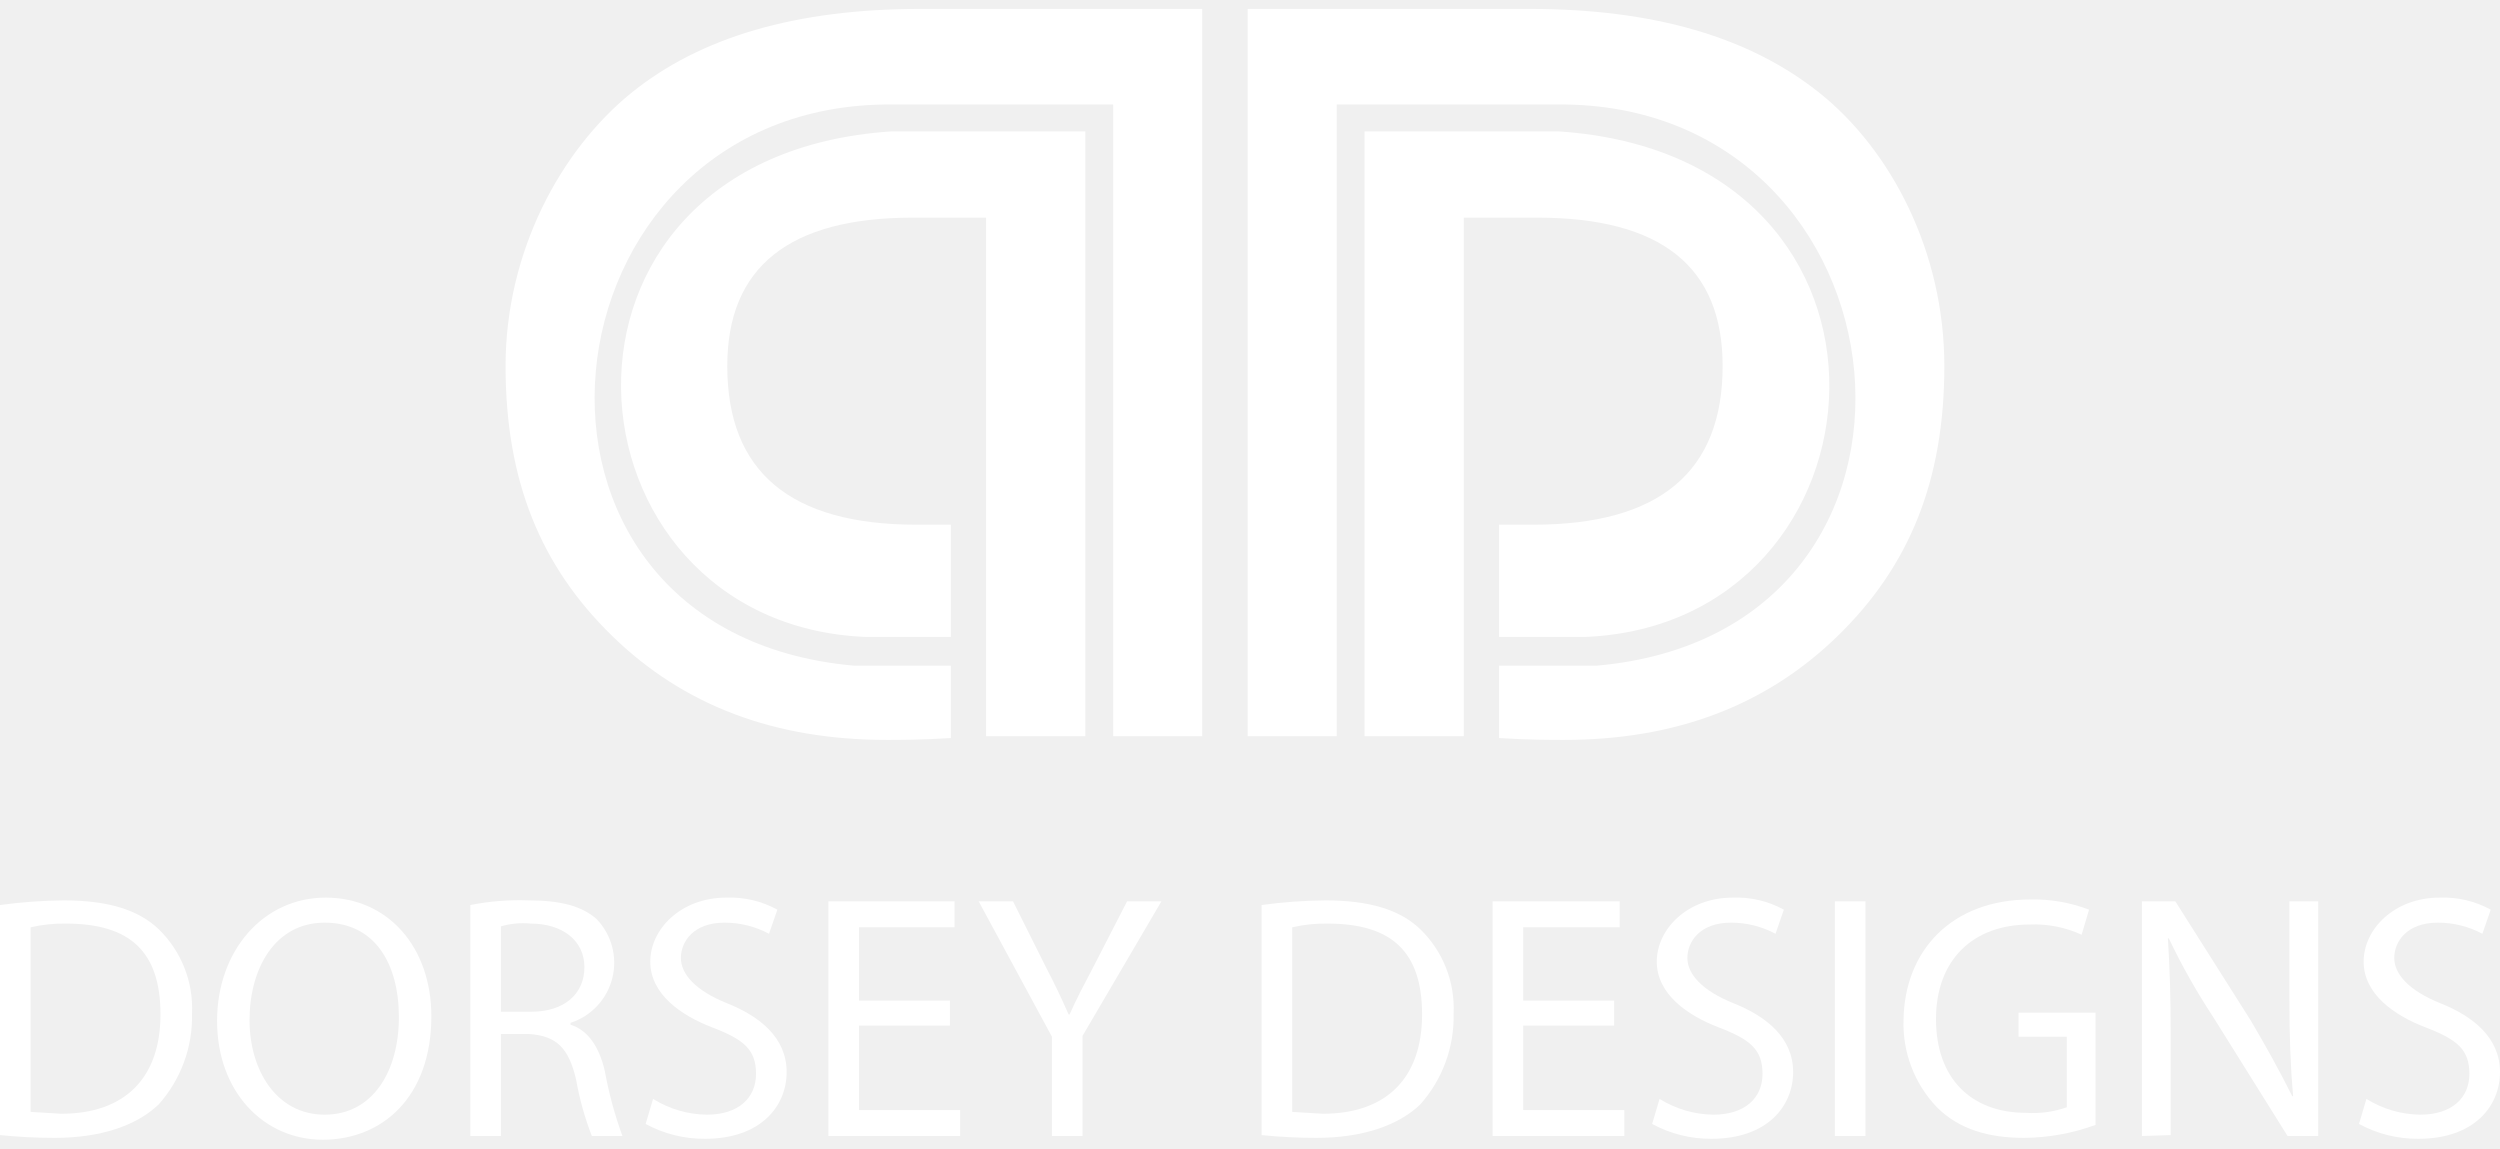
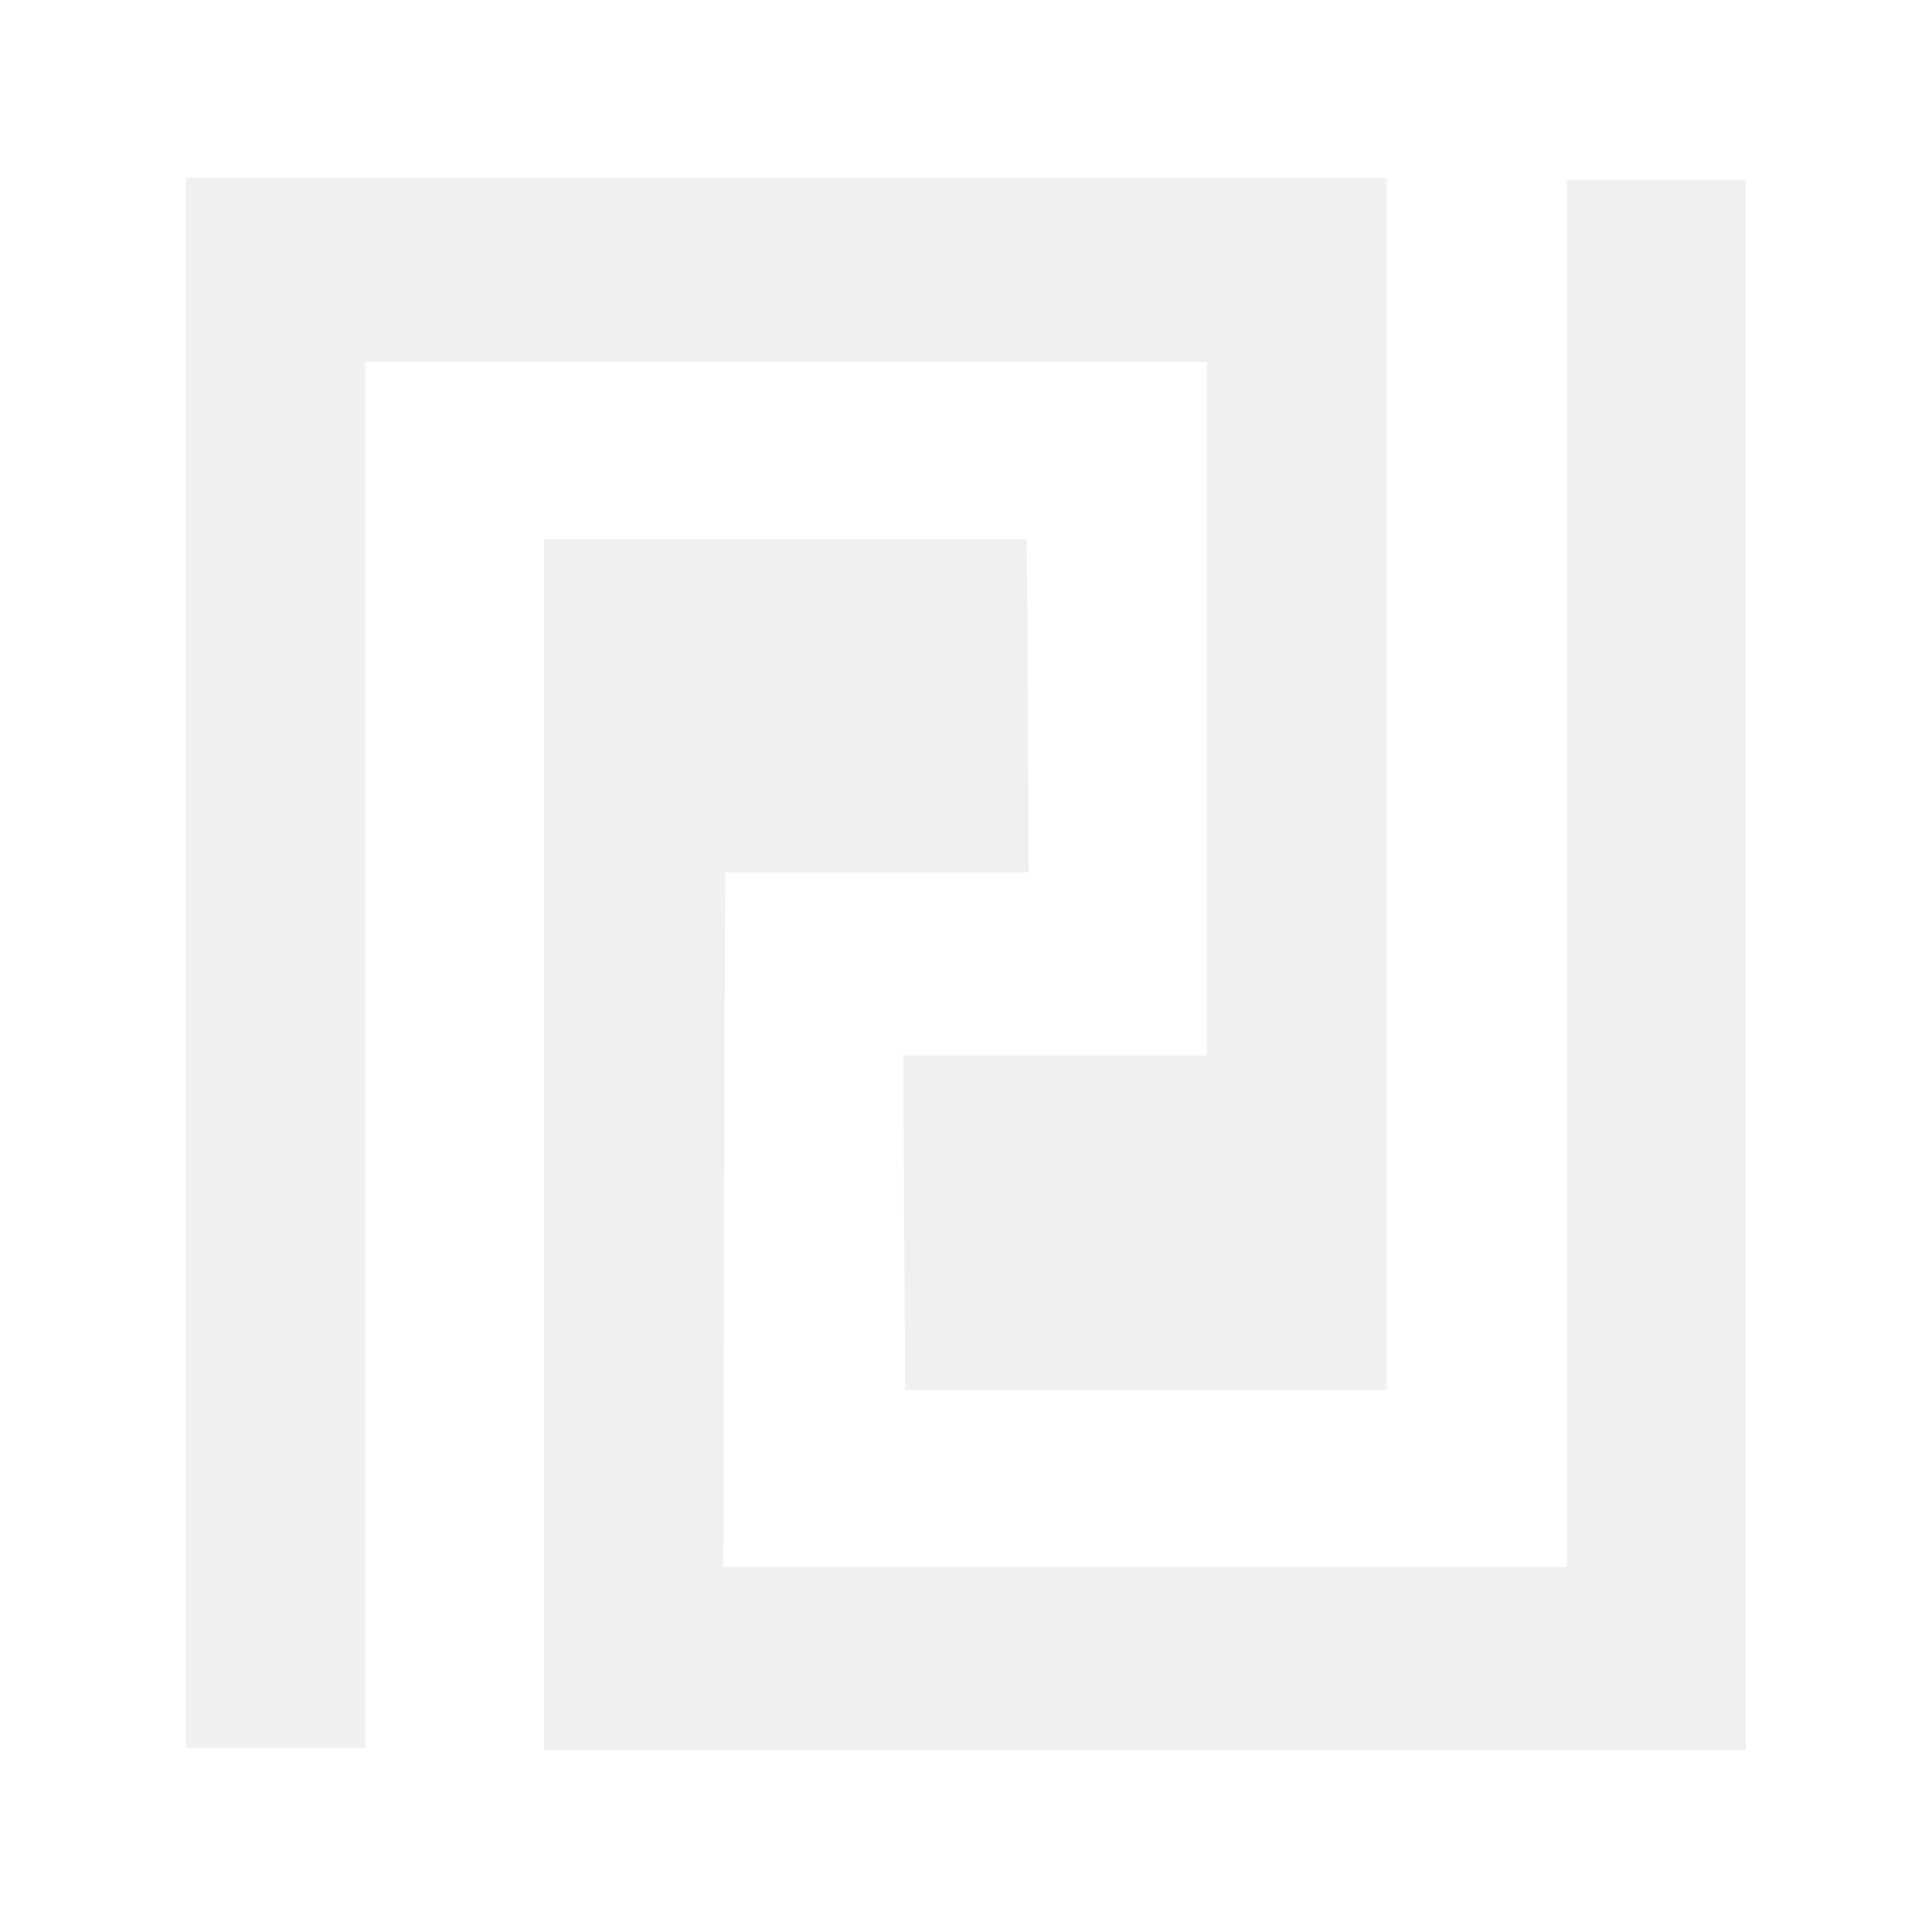
- <svg xmlns="http://www.w3.org/2000/svg" id="Layer_1" data-name="Layer 1" width="3.7in" height="1.7in" viewBox="0 0 269.5 121.9">
+ <svg xmlns="http://www.w3.org/2000/svg" width="195.3" height="195.3" viewBox="0 0 195.3 195.3">
  <g id="Layer_2" data-name="Layer 2">
-     <g id="Layer_1-2" data-name="Layer 1-2">
-       <path d="M0,96.6a53.4,53.4,0,0,1,6.9-.5c4.7,0,8,1,10.2,3.1a11.9,11.9,0,0,1,3.6,9.1,14.2,14.2,0,0,1-3.6,9.8c-2.4,2.3-6.3,3.6-11.2,3.6a58.3,58.3,0,0,1-5.9-.3Zm3.3,22.3,3.3.2c6.9,0,10.7-3.9,10.7-10.7S14,98.6,7.1,98.6a15.8,15.8,0,0,0-3.8.4Z" fill="#fff" />
-       <path d="M46.5,108.6c0,8.7-5.3,13.3-11.7,13.3s-11.4-5.2-11.4-12.8,5-13.3,11.7-13.3S46.5,101.1,46.5,108.6Zm-19.6.4c0,5.4,2.9,10.2,8.1,10.2s8-4.7,8-10.5-2.6-10.2-8-10.2S26.9,103.5,26.9,109Z" fill="#fff" />
-       <path d="M50.7,96.6a26.8,26.8,0,0,1,6.3-.5c3.4,0,5.7.6,7.3,2a6.8,6.8,0,0,1-2.8,11.2v.2c1.9.6,3.1,2.4,3.7,5a42.6,42.6,0,0,0,1.9,7H63.8a32.5,32.5,0,0,1-1.7-6.1c-.8-3.4-2.1-4.7-5.1-4.9H54v11H50.7ZM54,108.1h3.3c3.5,0,5.7-1.9,5.7-4.8s-2.4-4.7-5.8-4.7a8.5,8.5,0,0,0-3.2.3Z" fill="#fff" />
-       <path d="M70.4,117.5a11.2,11.2,0,0,0,5.8,1.7c3.4,0,5.3-1.8,5.3-4.4s-1.3-3.7-4.7-5-6.7-3.6-6.7-7.1,3.3-6.9,8.2-6.9a10.6,10.6,0,0,1,5.5,1.3l-.9,2.6a10.1,10.1,0,0,0-4.8-1.2c-3.4,0-4.7,2.1-4.7,3.8s1.5,3.5,5,4.9,6.4,3.7,6.4,7.4-2.8,7.2-8.8,7.2a13.2,13.2,0,0,1-6.4-1.6Z" fill="#fff" />
-       <path d="M102.4,109.6H92.6v9.1h10.9v2.8H89.3V96.2h13.6V99H92.6v7.9h9.8Z" fill="#fff" />
-       <path d="M113.4,121.5V110.8l-7.9-14.6h3.7l3.5,7c1,1.9,1.7,3.4,2.5,5.2h.1c.7-1.6,1.6-3.3,2.6-5.2l3.6-7h3.7l-8.5,14.5v10.8Z" fill="#fff" />
-       <path d="M136,96.6a53.4,53.4,0,0,1,6.9-.5c4.7,0,8,1,10.2,3.1a11.9,11.9,0,0,1,3.6,9.1,14.2,14.2,0,0,1-3.6,9.8c-2.4,2.3-6.3,3.6-11.2,3.6a58.3,58.3,0,0,1-5.9-.3Zm3.3,22.3,3.3.2c6.9,0,10.7-3.9,10.7-10.7s-3.3-9.8-10.2-9.8a15.8,15.8,0,0,0-3.8.4Z" fill="#fff" />
-       <path d="M174,109.6h-9.8v9.1h10.9v2.8H160.9V96.2h13.7V99H164.2v7.9H174Z" fill="#fff" />
-       <path d="M178.9,117.5a11.2,11.2,0,0,0,5.8,1.7c3.4,0,5.3-1.8,5.3-4.4s-1.3-3.7-4.7-5-6.7-3.6-6.7-7.1,3.3-6.9,8.2-6.9a10.6,10.6,0,0,1,5.5,1.3l-.9,2.6a10.1,10.1,0,0,0-4.8-1.2c-3.4,0-4.7,2.1-4.7,3.8s1.5,3.5,5,4.9,6.4,3.7,6.4,7.4-2.8,7.2-8.8,7.2a13.2,13.2,0,0,1-6.4-1.6Z" fill="#fff" />
-       <path d="M201.1,96.2v25.3h-3.3V96.2Z" fill="#fff" />
-       <path d="M225.9,120.3a22.8,22.8,0,0,1-7.7,1.4c-3.8,0-7-.9-9.4-3.3a13,13,0,0,1-3.6-9.4c.1-7.5,5.2-13,13.7-13a16.7,16.7,0,0,1,6.3,1.1l-.8,2.7a12.2,12.2,0,0,0-5.6-1.1c-6.1,0-10.1,3.8-10.1,10.2s3.8,10.1,9.7,10.1a10.9,10.9,0,0,0,4.4-.6v-7.6h-5.2v-2.6h8.3Z" fill="#fff" />
-       <path d="M230.9,121.5V96.2h3.6l8.1,12.8c1.6,2.7,3.1,5.4,4.5,8.2h.1c-.3-3.4-.4-6.5-.4-10.4V96.2h3.1v25.3h-3.3l-8-12.8a71.2,71.2,0,0,1-4.8-8.5h-.1c.2,3.2.3,6.2.3,10.4v10.8Z" fill="#fff" />
-       <path d="M255.1,117.5a11.2,11.2,0,0,0,5.8,1.7c3.4,0,5.3-1.8,5.3-4.4s-1.3-3.7-4.7-5-6.7-3.6-6.7-7.1,3.3-6.9,8.2-6.9a10.6,10.6,0,0,1,5.5,1.3l-.9,2.6a10.1,10.1,0,0,0-4.8-1.2c-3.4,0-4.7,2.1-4.7,3.8s1.5,3.5,5,4.9,6.4,3.7,6.4,7.4-2.8,7.2-8.8,7.2a13.2,13.2,0,0,1-6.4-1.6Z" fill="#fff" />
-       <path d="M117,78.4V13.2H96.1c-40.5,2.7-36.3,53.1-2.8,54.5h9.2V55.6H98.8q-20.4,0-20.4-17.1c0-10.7,6.7-16,20-16h7.9V78.4Z" fill="#fff" />
-       <path d="M99.2,0C85.9,0,75.5,3,68,9.1s-13.5,17-13.5,29.4S58.3,60.1,66,67.6,83.5,78.8,95.6,78.8c1.4,0,3.7,0,6.9-.2V70.8H92.1c-41-3.6-34.7-60.8,4.1-60.5H120V78.4h9.6V0Z" fill="#fff" />
-       <path d="M147.1,78.4V13.2H168c40.5,2.7,36.4,53.1,2.9,54.5h-9.3V55.6h3.7q20.4,0,20.4-17.1c0-10.7-6.6-16-20-16h-7.9V78.4Z" fill="#fff" />
-       <path d="M164.9,0c13.3,0,23.7,3,31.3,9.1s13.4,17,13.4,29.4-3.8,21.6-11.5,29.1-17.5,11.2-29.5,11.2c-1.5,0-3.8,0-7-.2V70.8h10.5c40.9-3.6,34.6-60.8-4.2-60.5H144.1V78.4h-9.6V0Z" fill="#fff" />
+     <g id="Layer_1-2" data-name="Layer 1">
+       <path d="M0,0V195.3H195.3V0ZM36.9,176.7H18.8V18H140.2V140.5H91.5l-.2-33.8H122V36.6H36.9Zm139.6.2H55V54.5h48.8l.2,33.7H73.3l-.2,70.2h85.3V18.2h18.1Z" fill="#fff" />
    </g>
  </g>
</svg>
